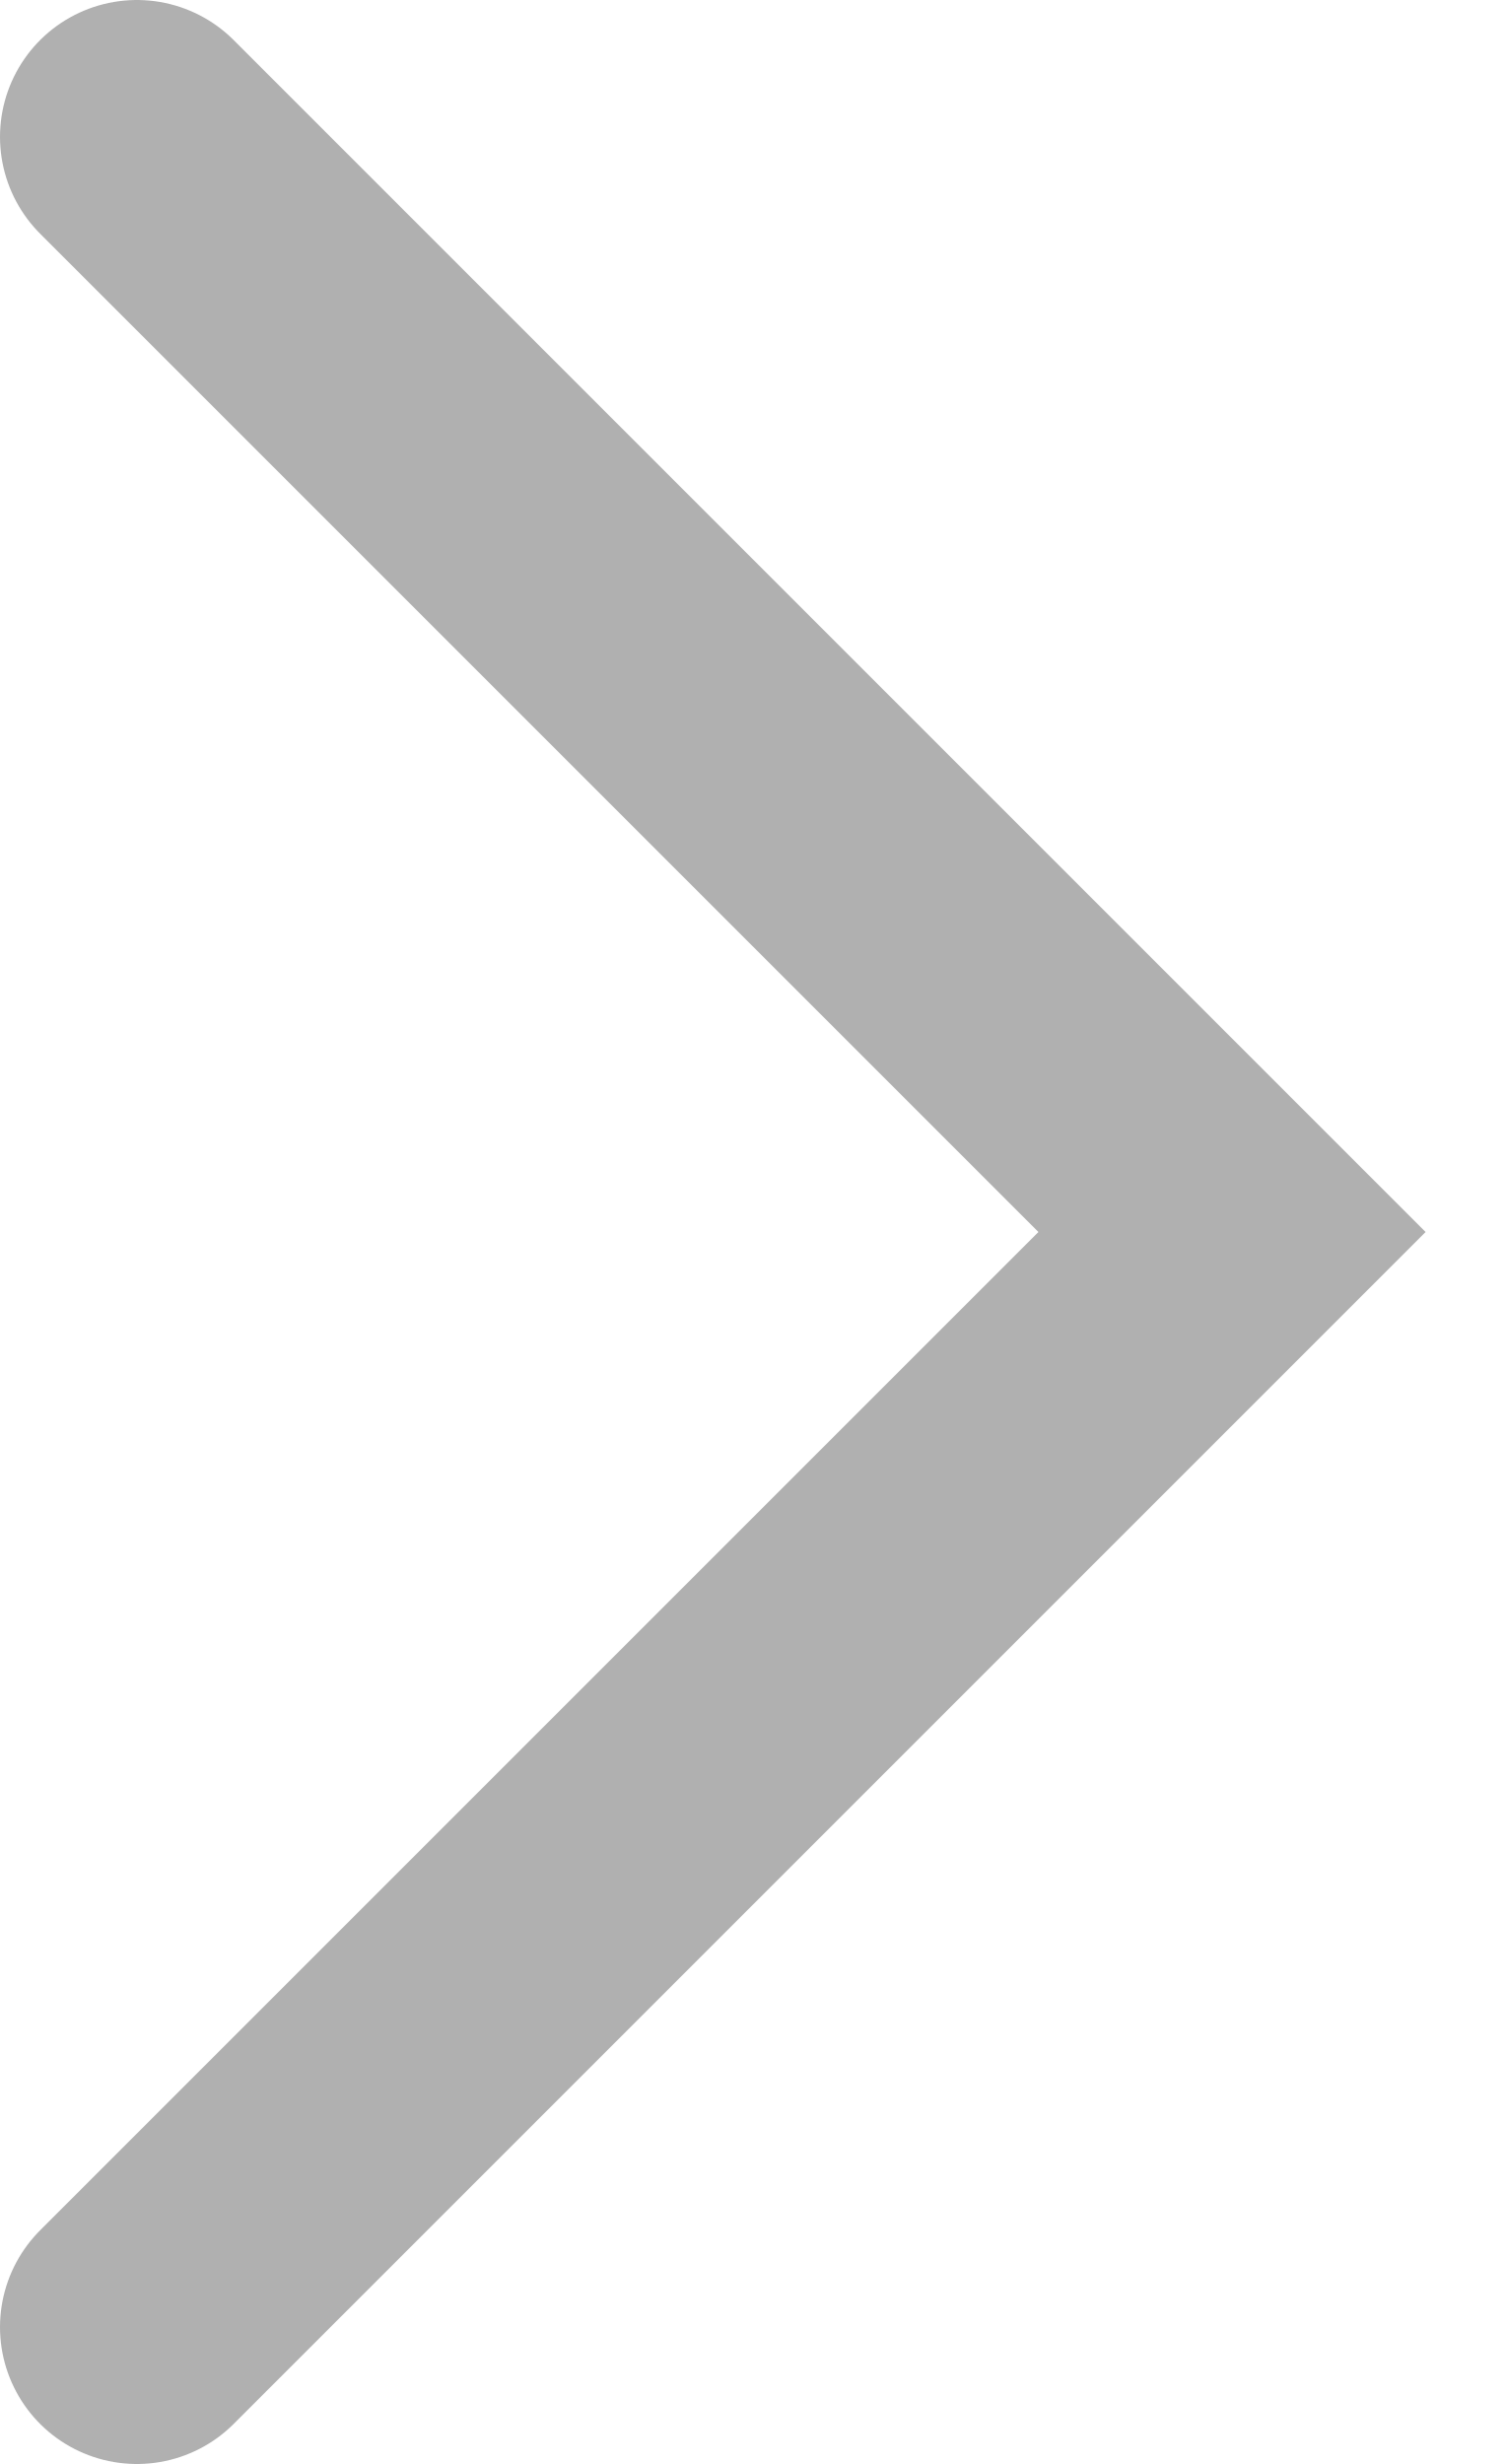
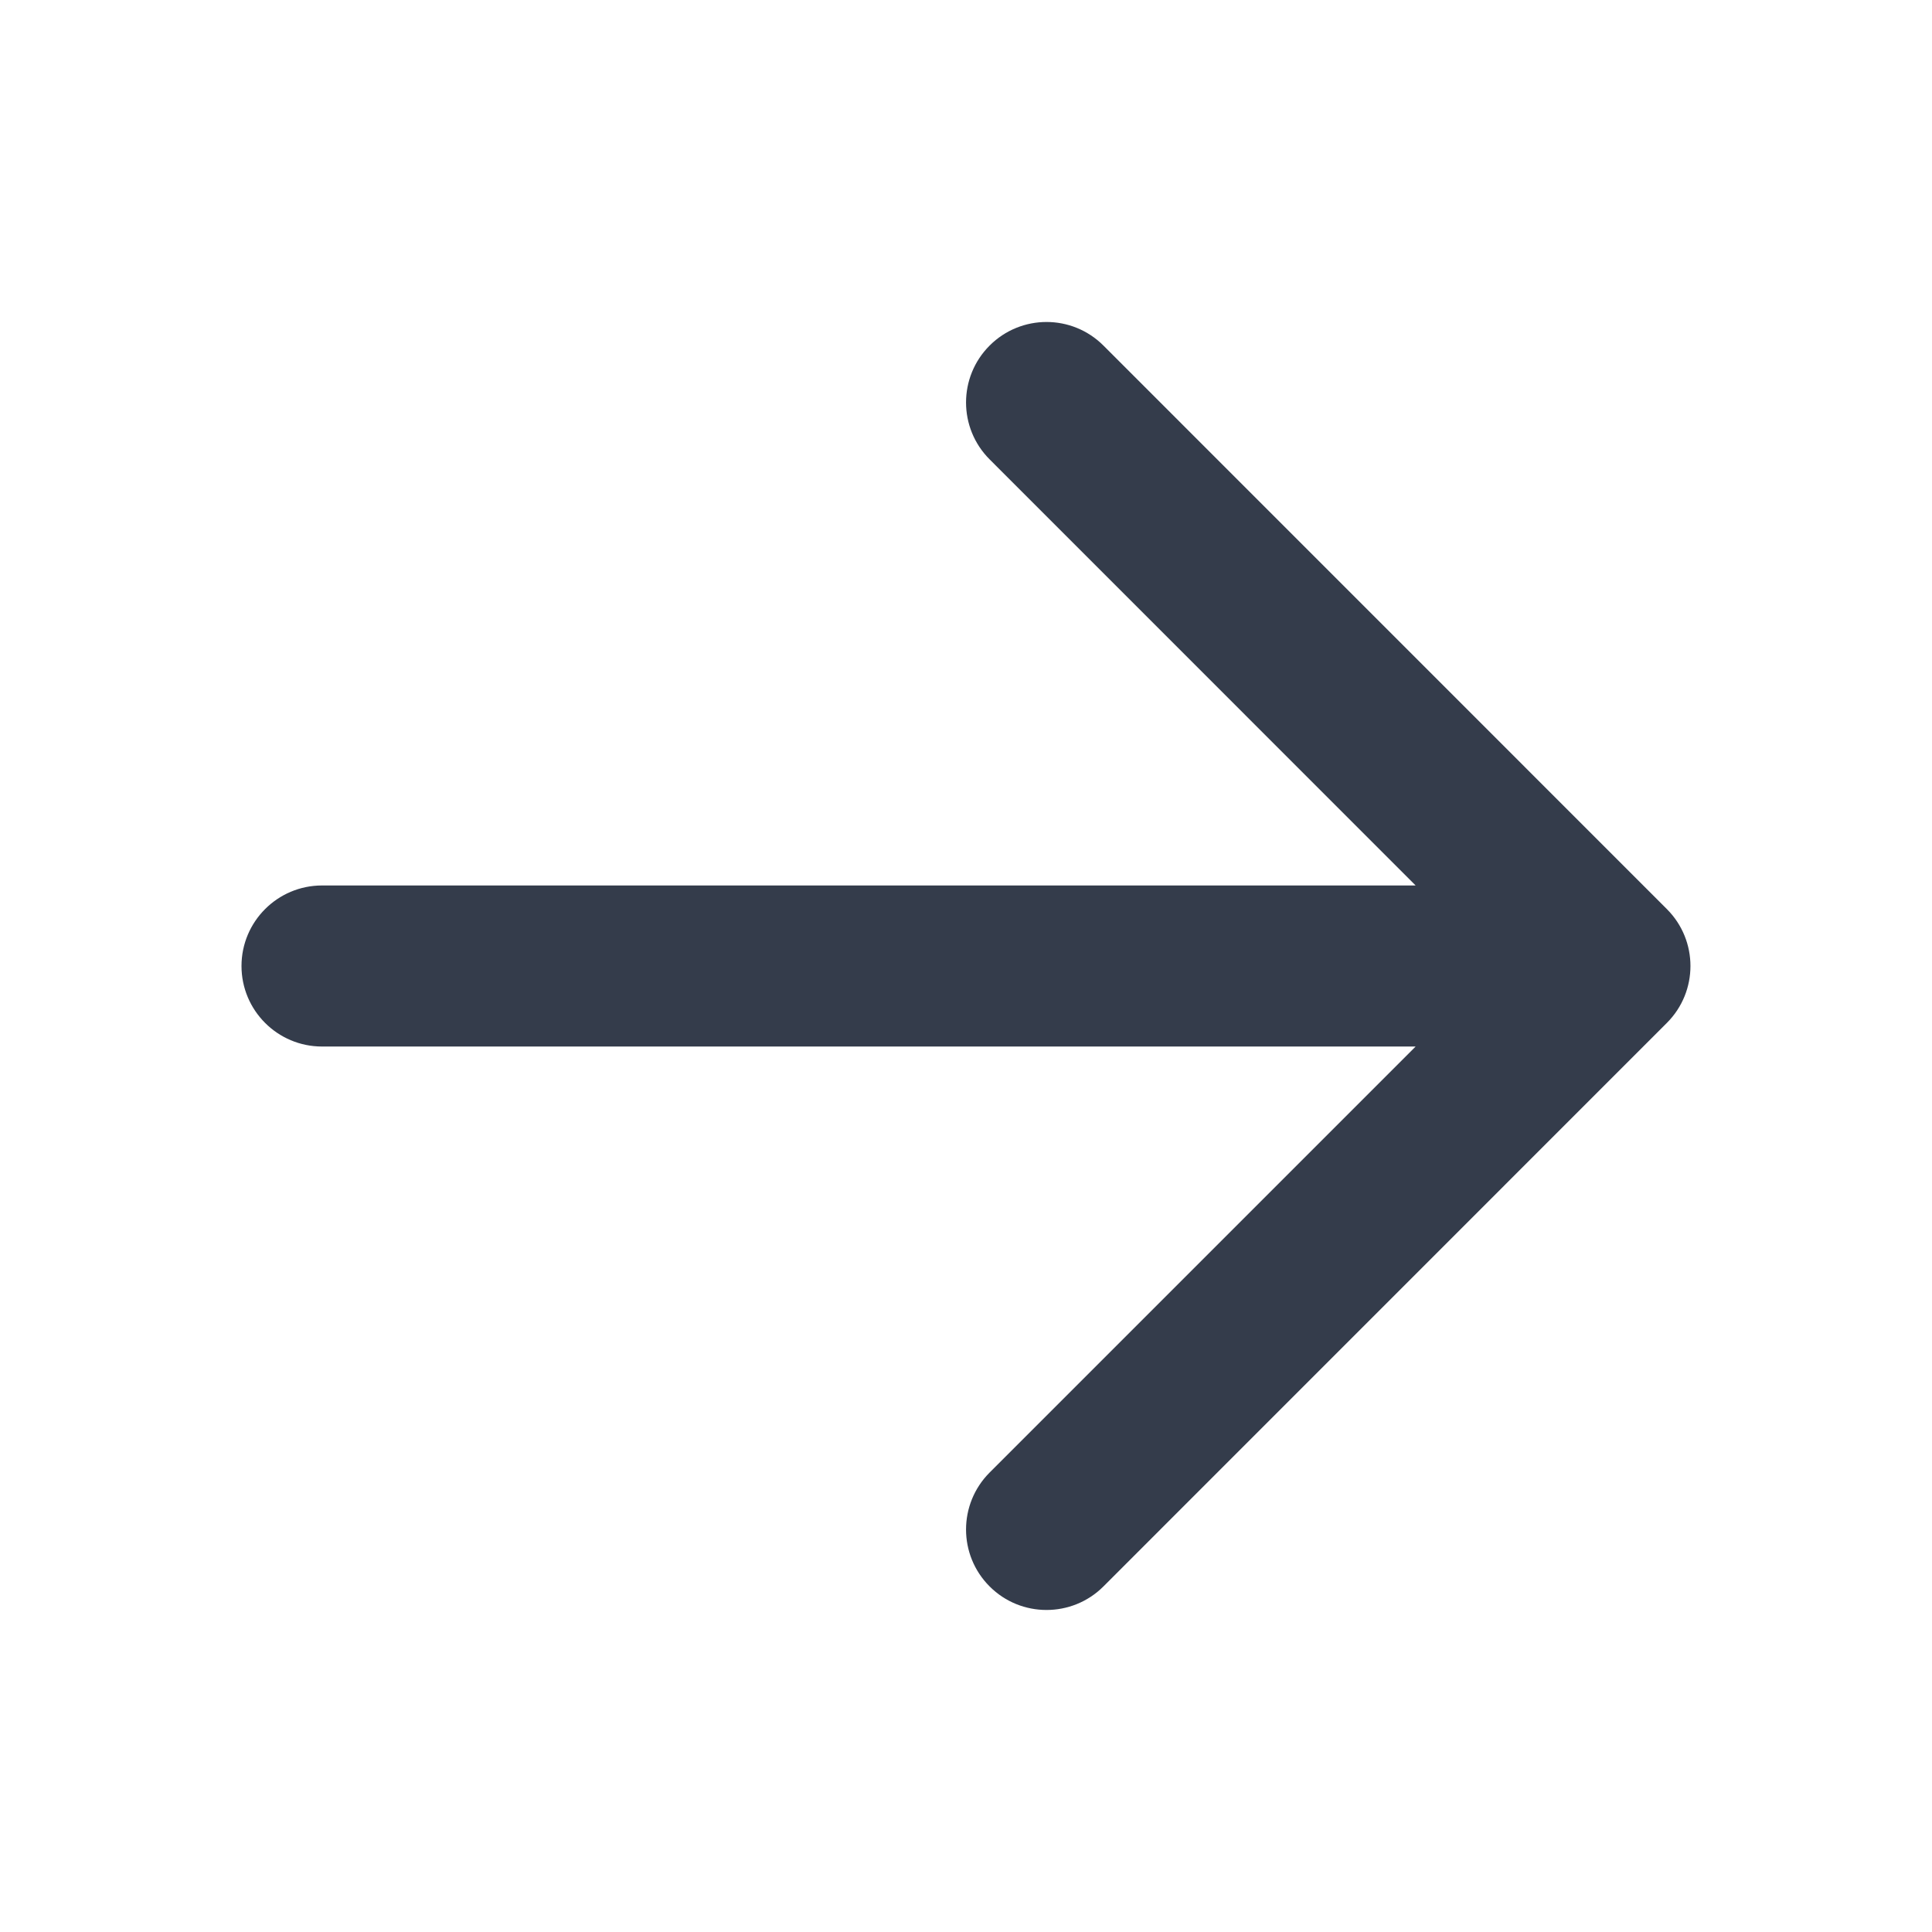
- <svg xmlns="http://www.w3.org/2000/svg" width="11" height="18" viewBox="0 0 11 18" fill="none">
-   <path opacity="0.4" d="M1 17L9 9L1 1" stroke="#3A3A3A" stroke-width="2" stroke-linecap="round" />
+ <svg xmlns="http://www.w3.org/2000/svg" width="22" height="22" viewBox="0 0 22 22" fill="none">
+   <path d="M18.981 10.352L12.565 3.935C12.207 3.577 11.627 3.577 11.269 3.935C10.911 4.293 10.911 4.873 11.269 5.231L16.12 10.083H3.667C3.161 10.083 2.75 10.494 2.75 11C2.75 11.506 3.161 11.917 3.667 11.917H16.12L11.269 16.768C10.911 17.127 10.911 17.707 11.269 18.065C11.448 18.244 11.682 18.333 11.917 18.333C12.151 18.333 12.386 18.244 12.565 18.065L18.981 11.648C19.339 11.29 19.339 10.71 18.981 10.352Z" fill="#343C4B" />
</svg>
